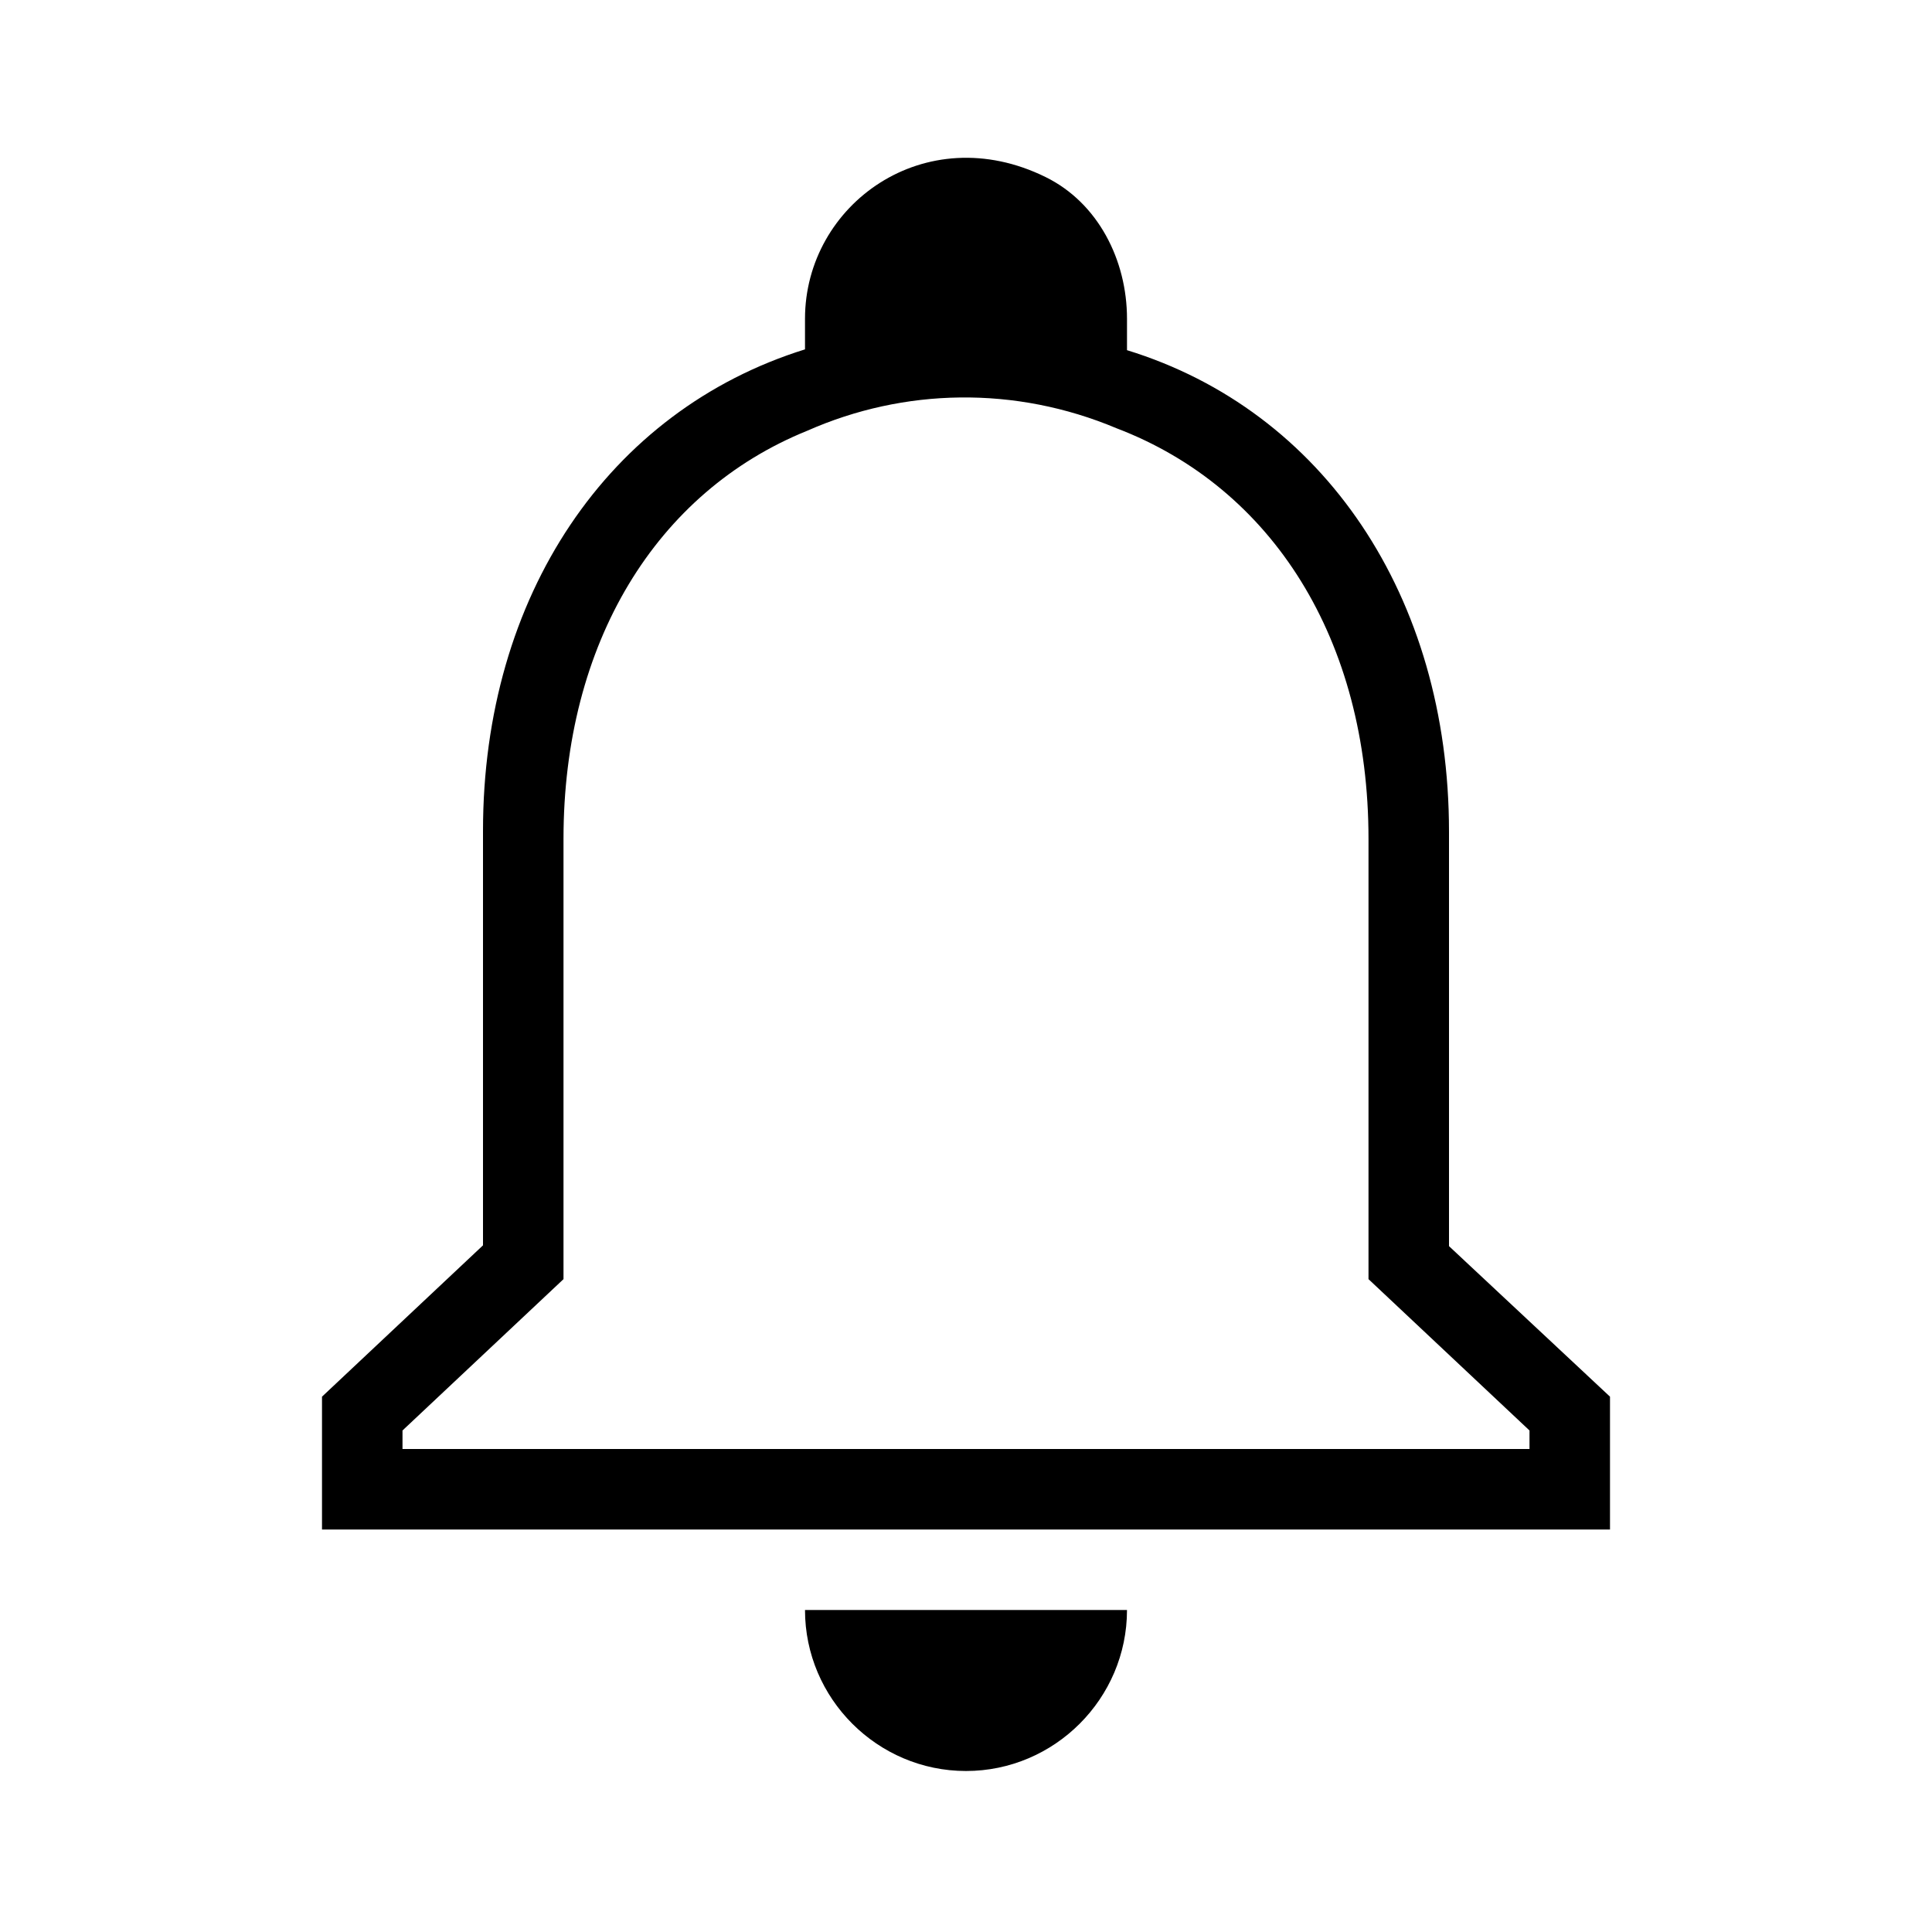
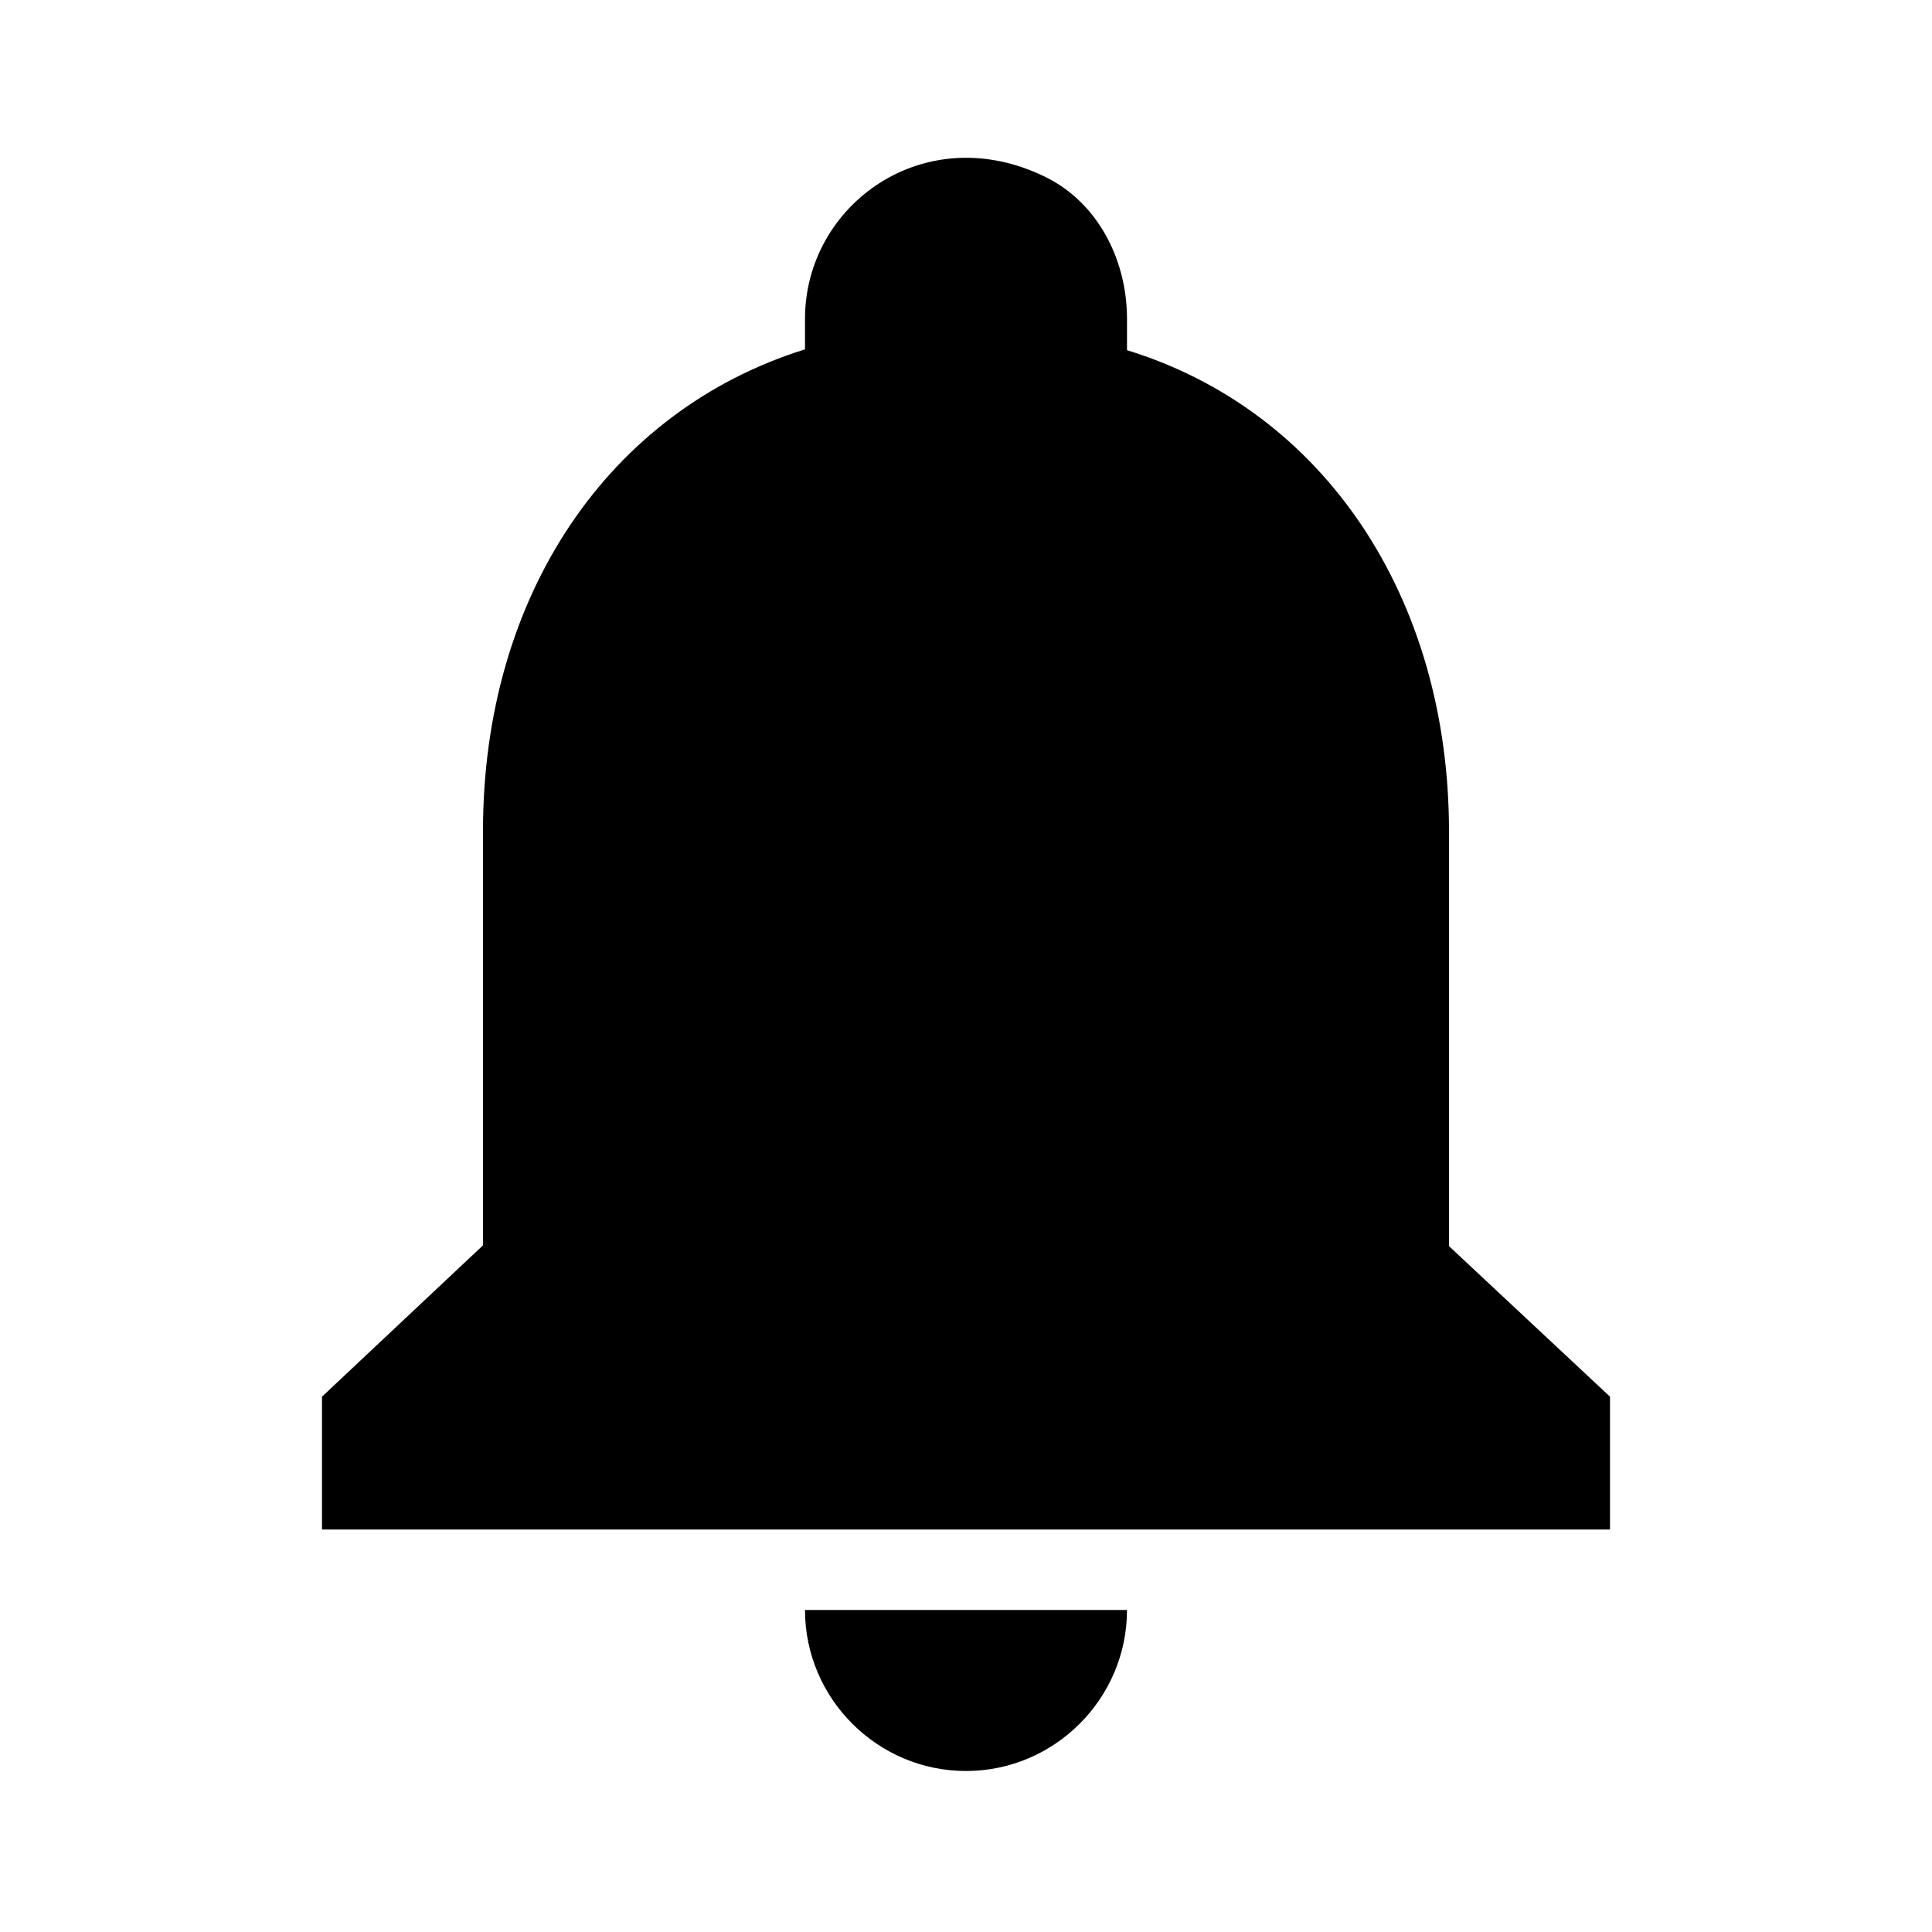
<svg xmlns="http://www.w3.org/2000/svg" enable-background="new 0 0 24 24" height="24" viewBox="0 0 24 24" width="24" focusable="false" style="pointer-events: none; display: block; width: 100%; height: 100%;">
-   <path d="M10 20h4c0 1.1-.9 2-2 2s-2-.9-2-2zm10-2.65V19H4v-1.65l2-1.88v-5.15C6 7.4 7.56 5.1 10 4.34v-.38c0-1.42 1.49-2.5 2.99-1.76.65.32 1.01 1.03 1.01 1.76v.39c2.44.75 4 3.06 4 5.98v5.15l2 1.87zm-1 .42-2-1.88v-5.47c0-2.47-1.19-4.36-3.13-5.1-1.26-.53-2.64-.5-3.84.03C8.15 6.11 7 7.99 7 10.42v5.47l-2 1.88V18h14v-.23z" />
+   <path d="M10 20h4c0 1.1-.9 2-2 2s-2-.9-2-2zm10-2.65V19H4v-1.65l2-1.88v-5.15C6 7.4 7.56 5.1 10 4.34v-.38c0-1.42 1.49-2.5 2.99-1.76.65.32 1.01 1.03 1.01 1.76v.39c2.44.75 4 3.06 4 5.98v5.15l2 1.87z" />
</svg>
